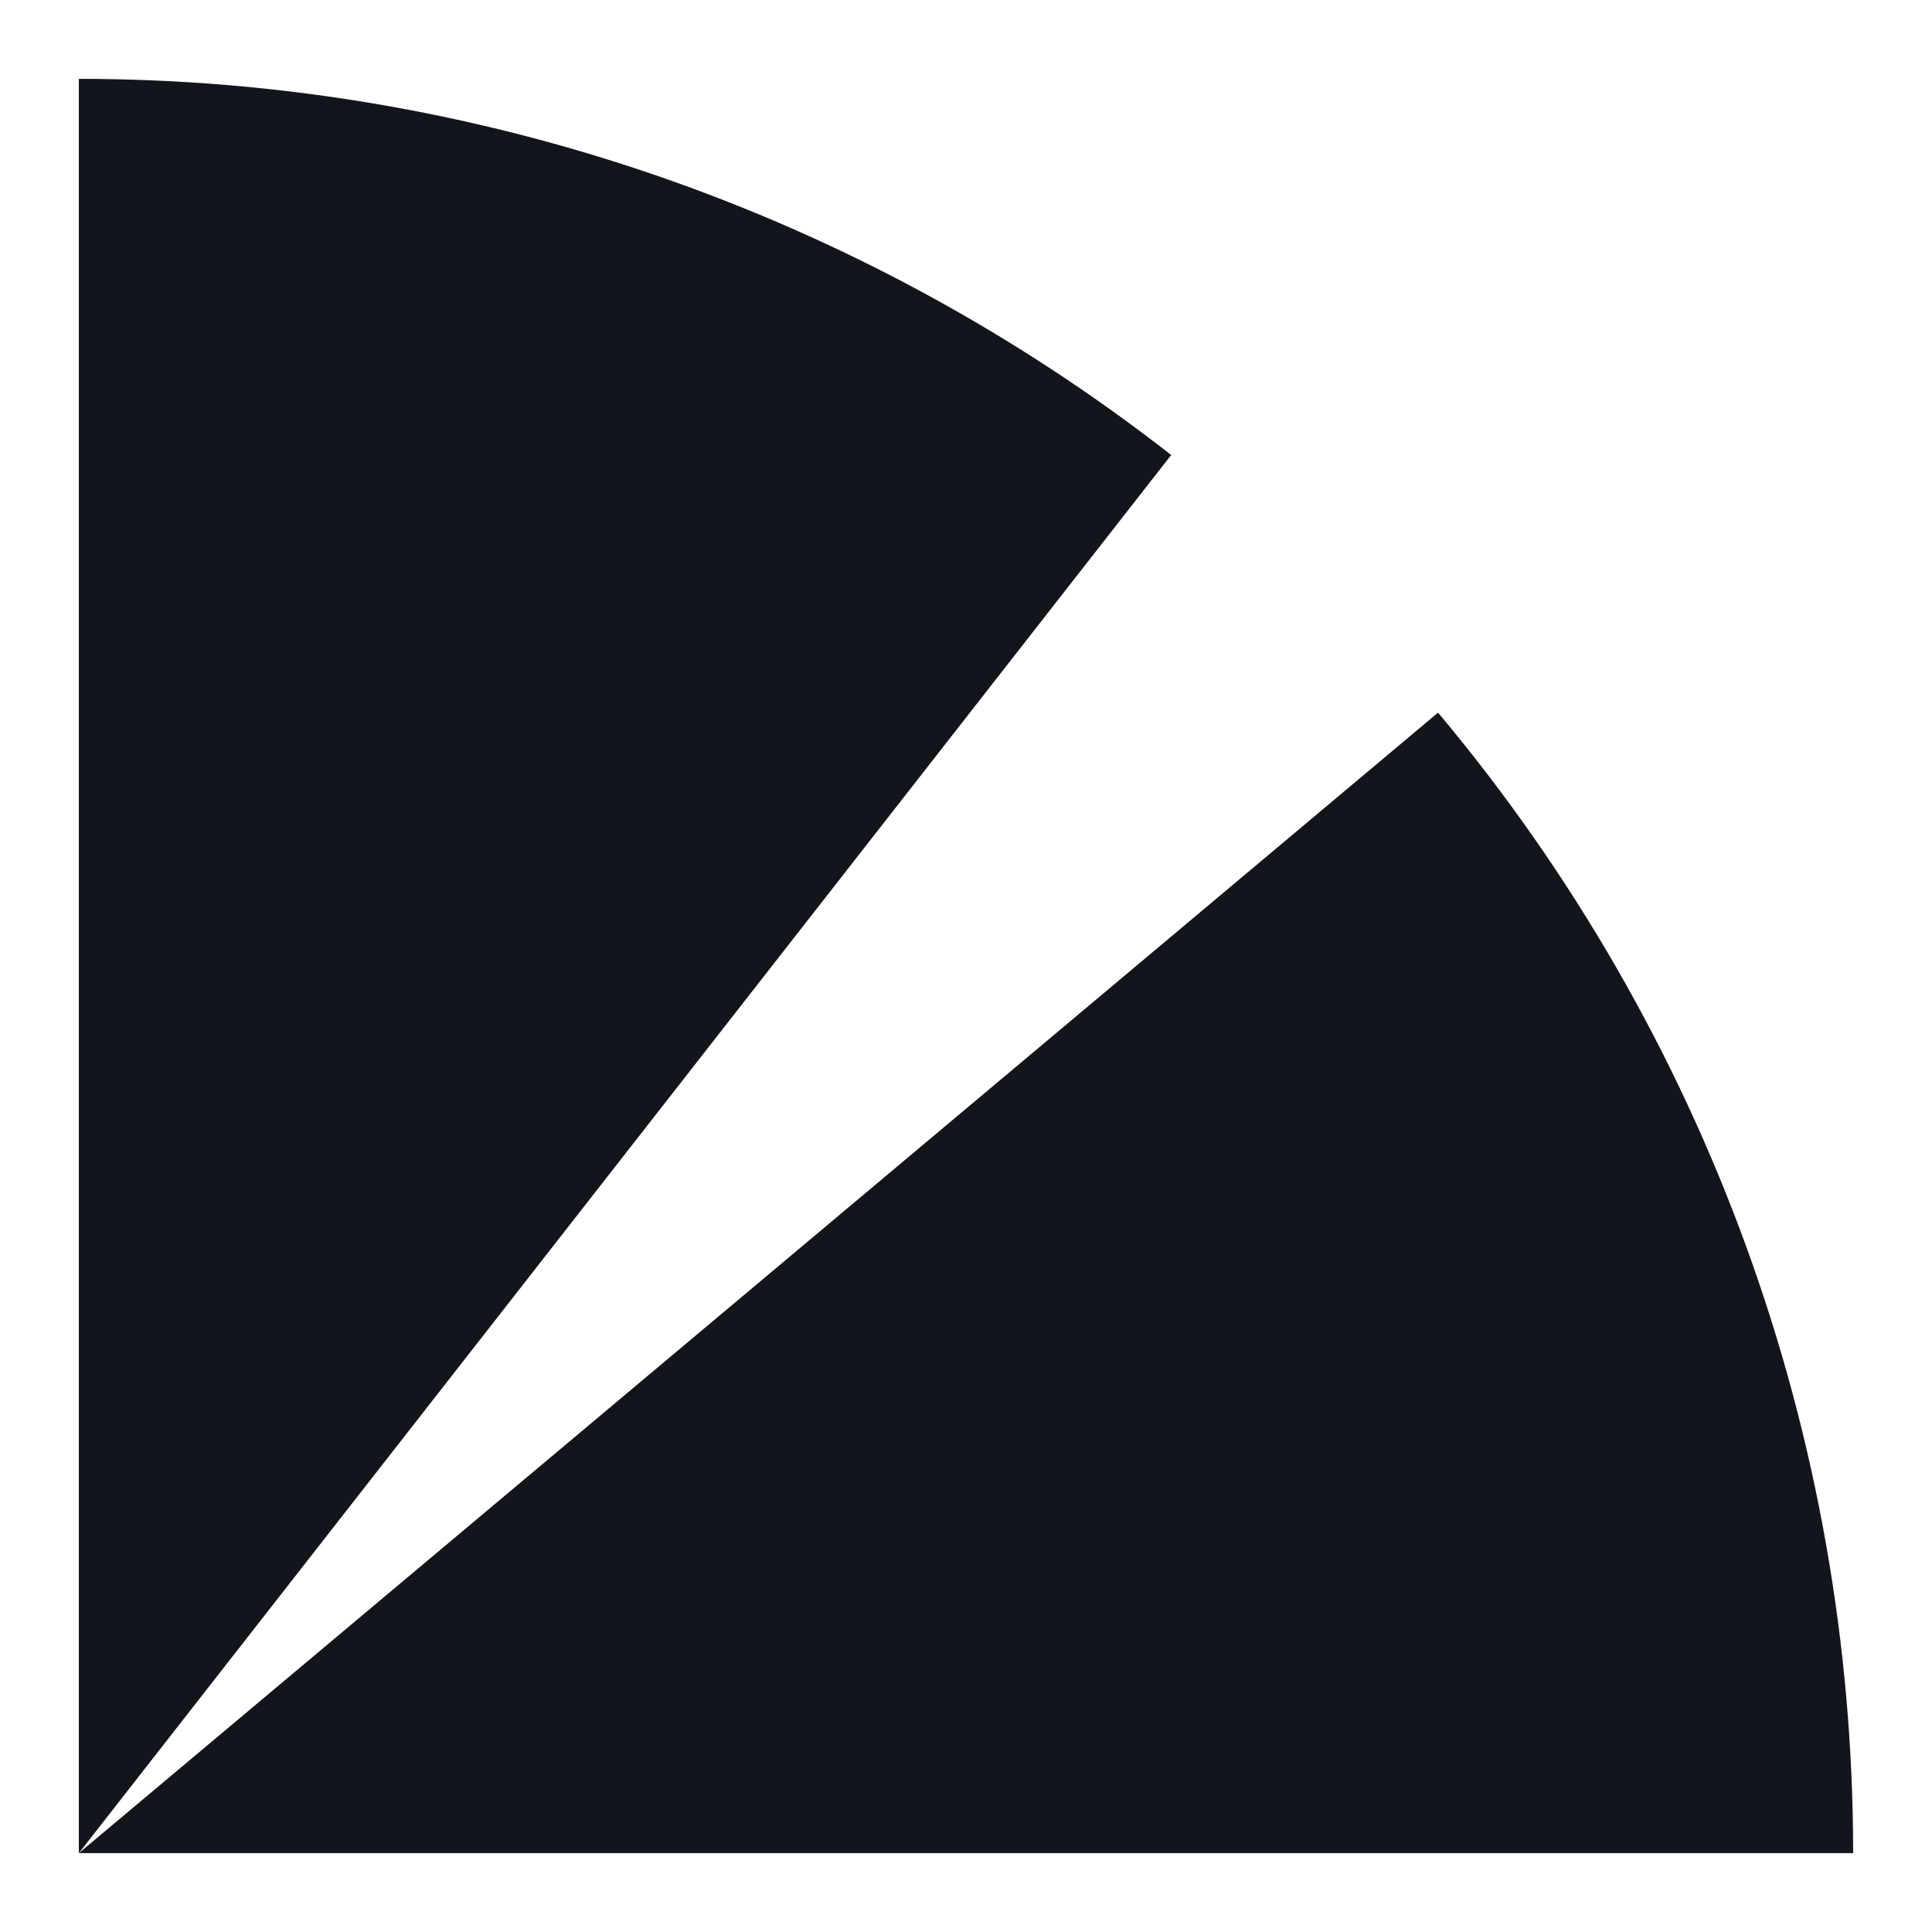
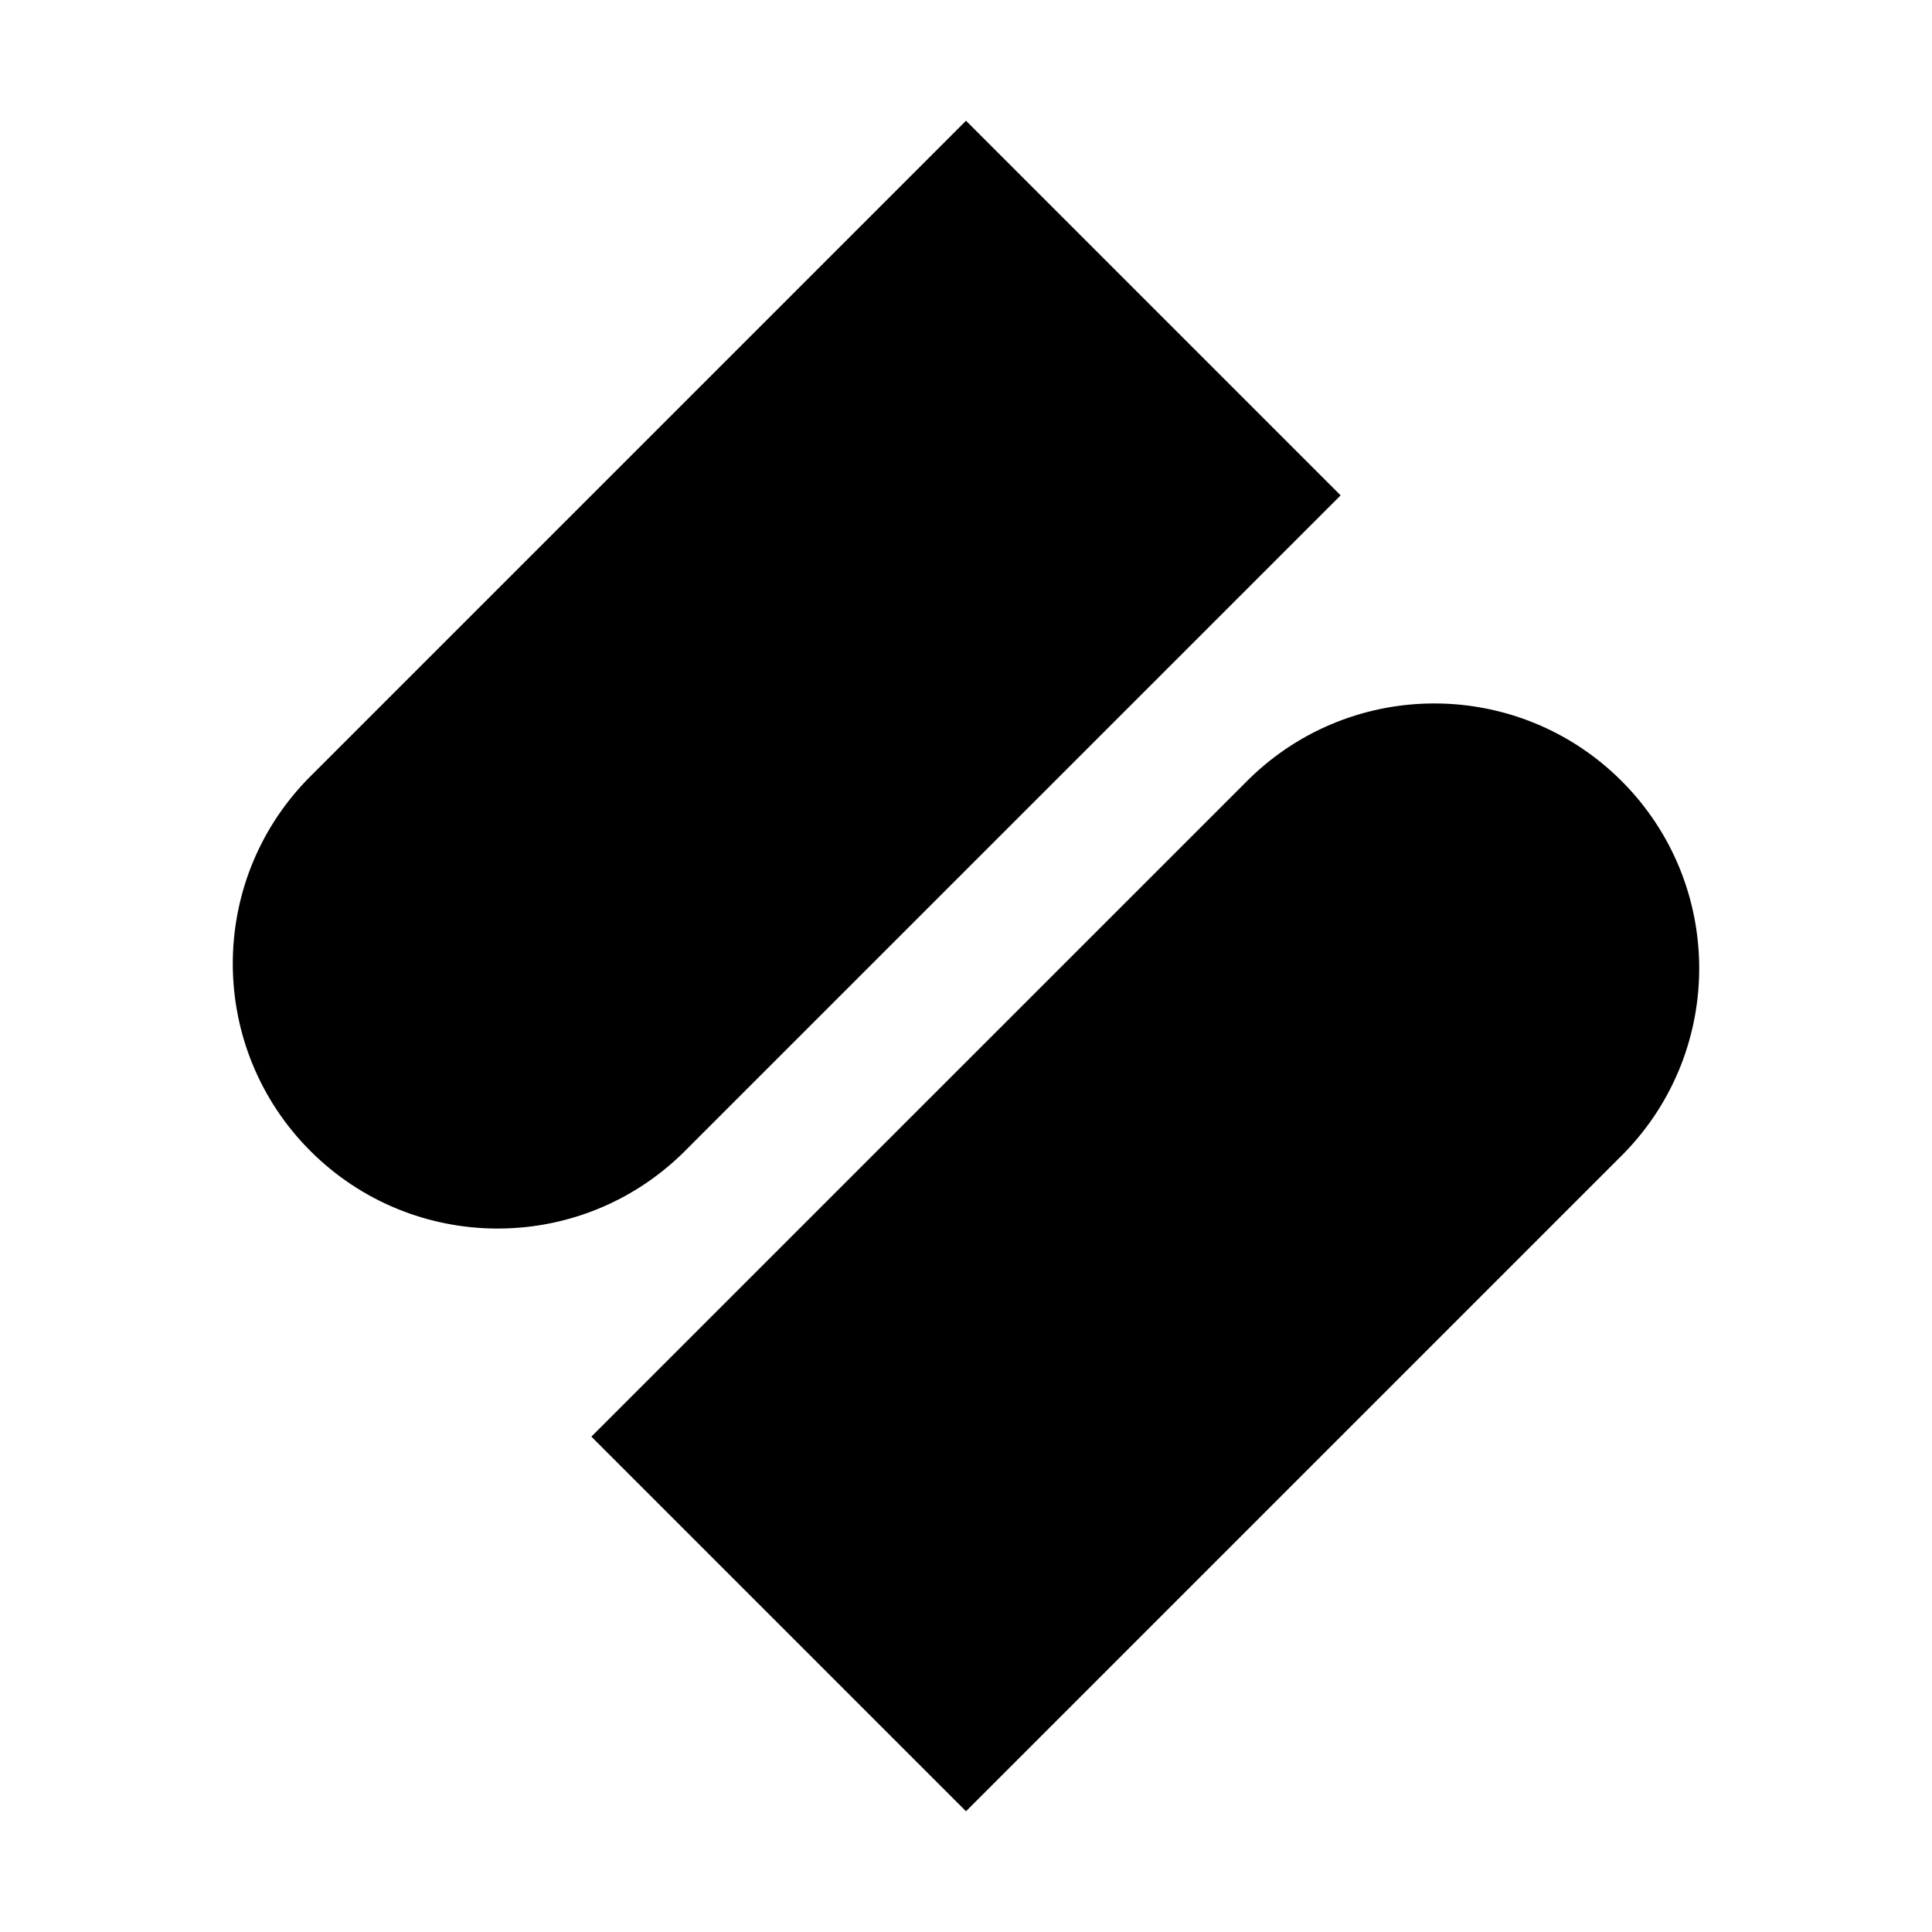
- <svg xmlns="http://www.w3.org/2000/svg" width="196" height="196" viewBox="4 3.5 24.5 24.5" role="img">
-   <g>
-     <path d="M5 27L27.5 27A22.5 22.5 0 0 0 22.236 12.537Z" fill="#12151B" />
-     <path d="M5 27L18.852 9.27A22.5 22.5 0 0 0 5 4.5Z" fill="#12151B" />
-   </g>
+ <svg xmlns="http://www.w3.org/2000/svg" viewBox="0 0 256 256" width="256" height="256">
+   <path fill="#000000" d="M40.82 103.18 L128 16 L177.64 65.64 L90.45 152.82 A35.1 35.1 0 0 1 40.82 103.18 Z M215.18 152.82 L128 240 L78.36 190.36 L165.55 103.18 A35.1 35.1 0 0 1 215.18 152.82 Z" />
</svg>
